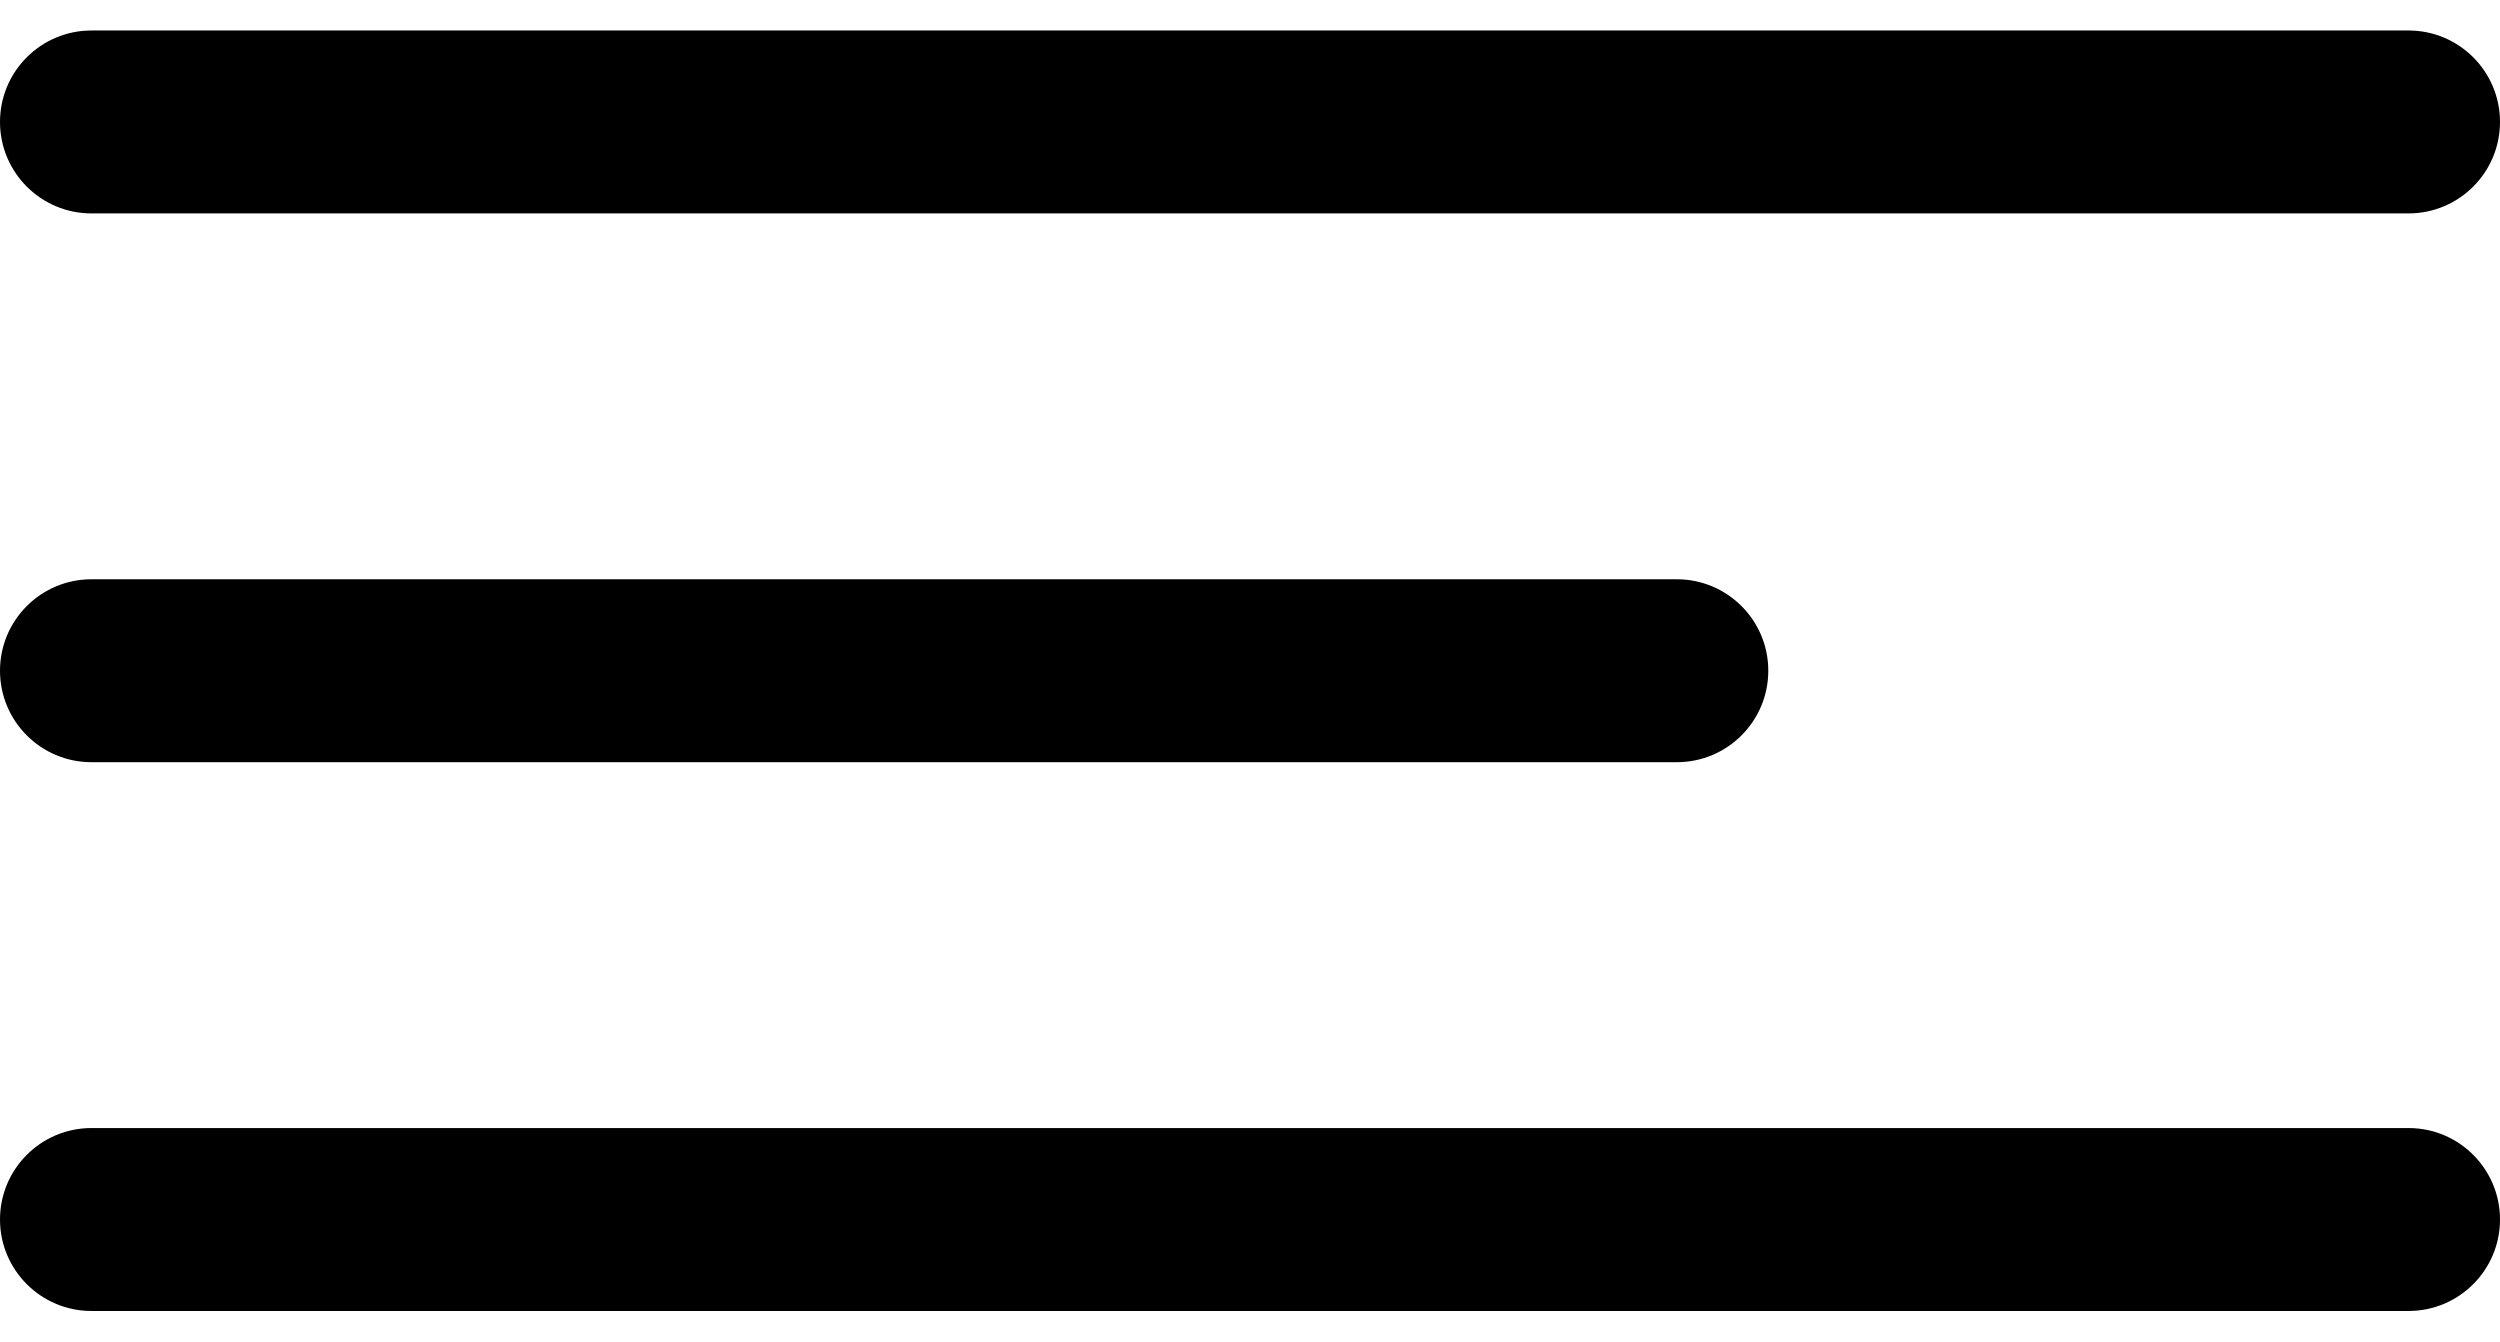
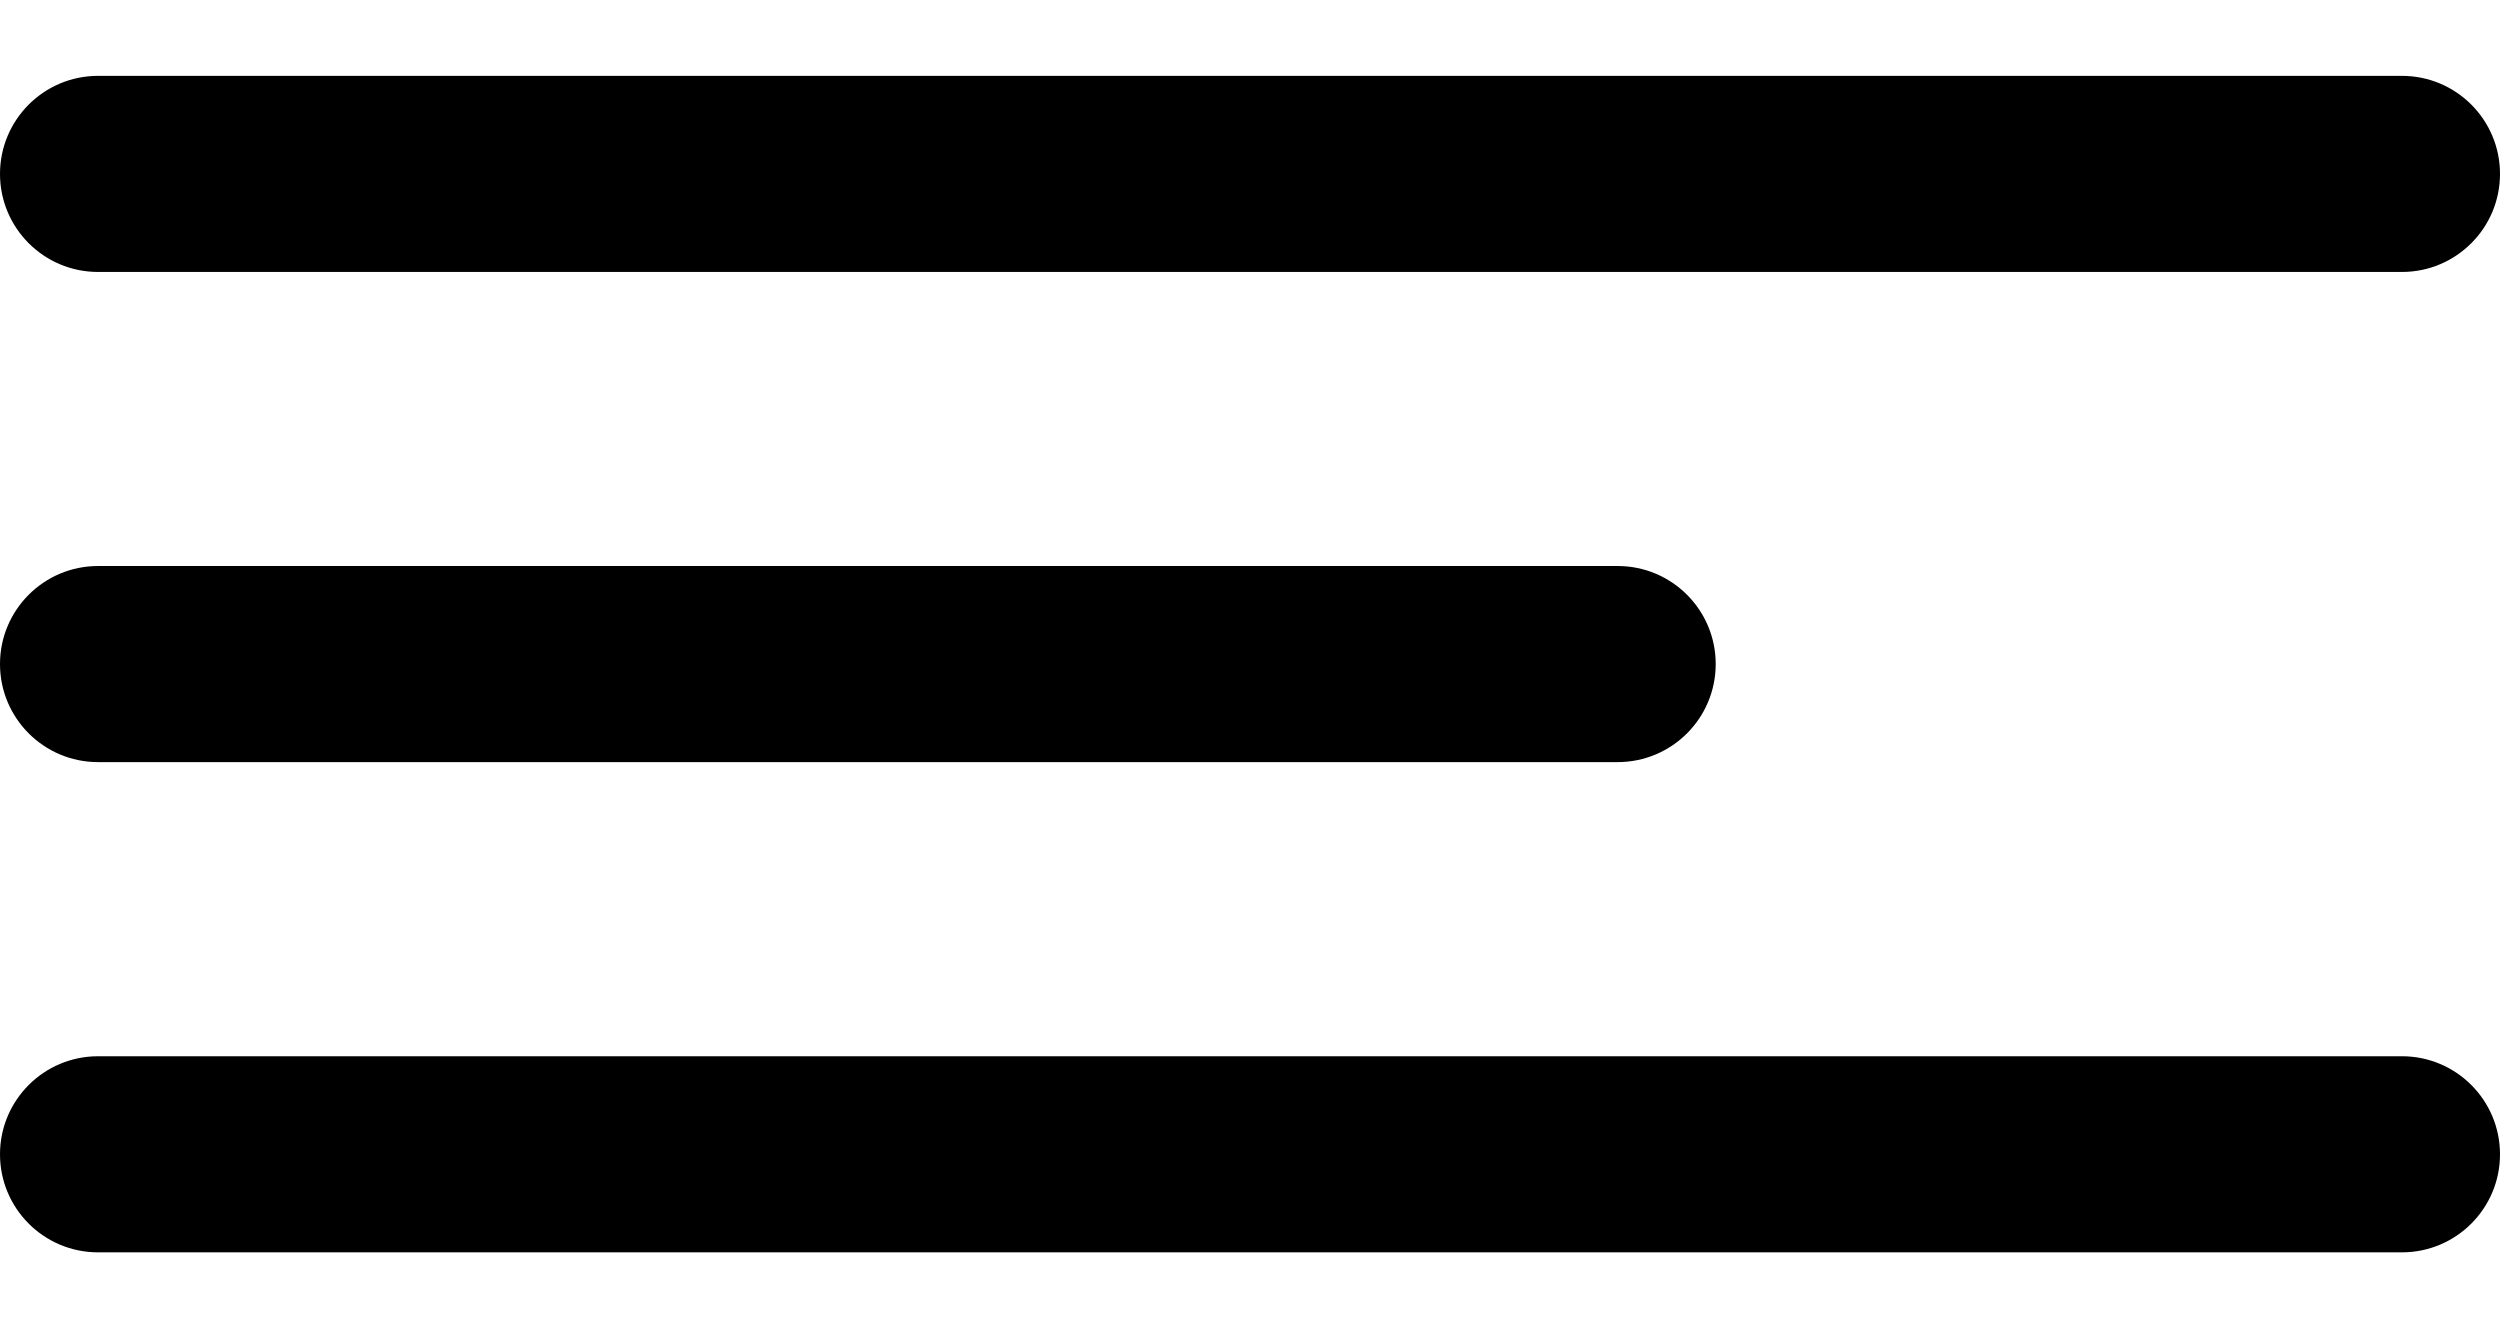
- <svg xmlns="http://www.w3.org/2000/svg" width="41" height="22" viewBox="0 0 41 22" fill="none">
-   <rect y="0.5" width="41" height="3" rx="1.5" fill="black" />
-   <rect y="9.5" width="29" height="3" rx="1.5" fill="black" />
-   <rect y="18.5" width="41" height="3" rx="1.5" fill="black" />
+ <svg xmlns="http://www.w3.org/2000/svg" width="32" height="17" viewBox="0 0 32 17" fill="none">
+   <rect y="0.971" width="32" height="2.51" rx="1.255" fill="black" />
+   <rect y="7.245" width="21.961" height="2.51" rx="1.255" fill="black" />
+   <rect y="13.52" width="32" height="2.51" rx="1.255" fill="black" />
</svg>
